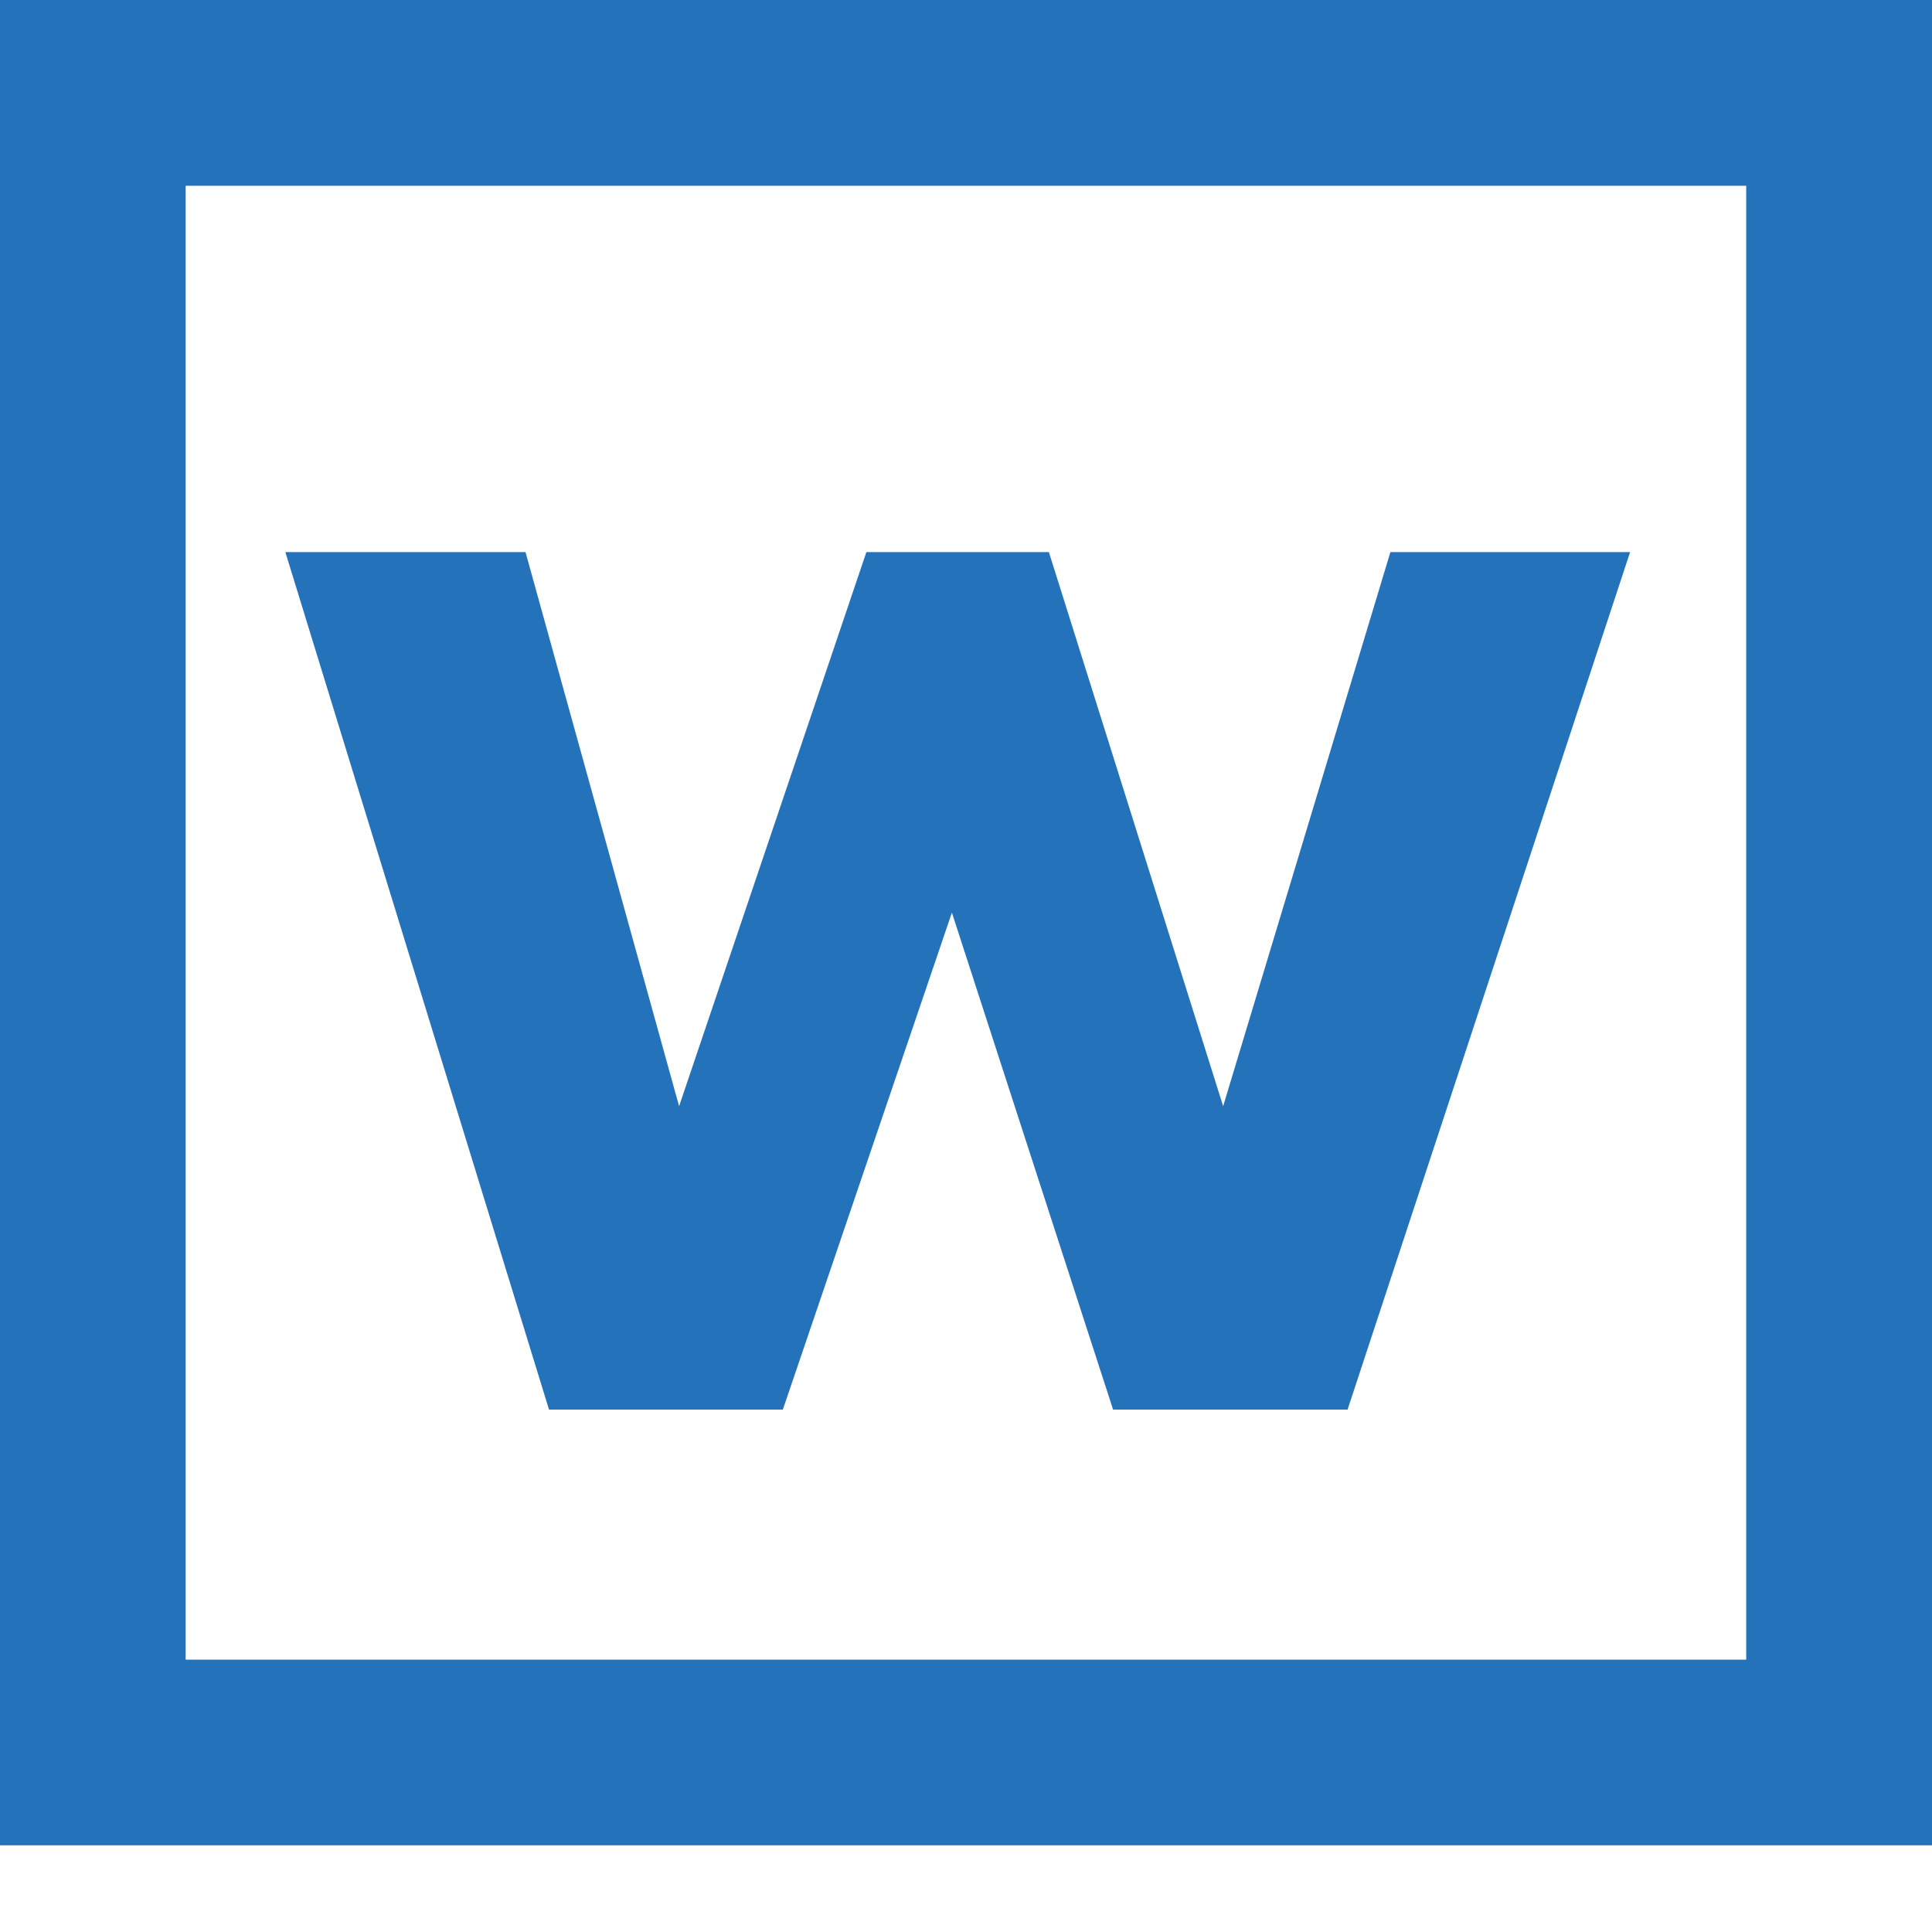
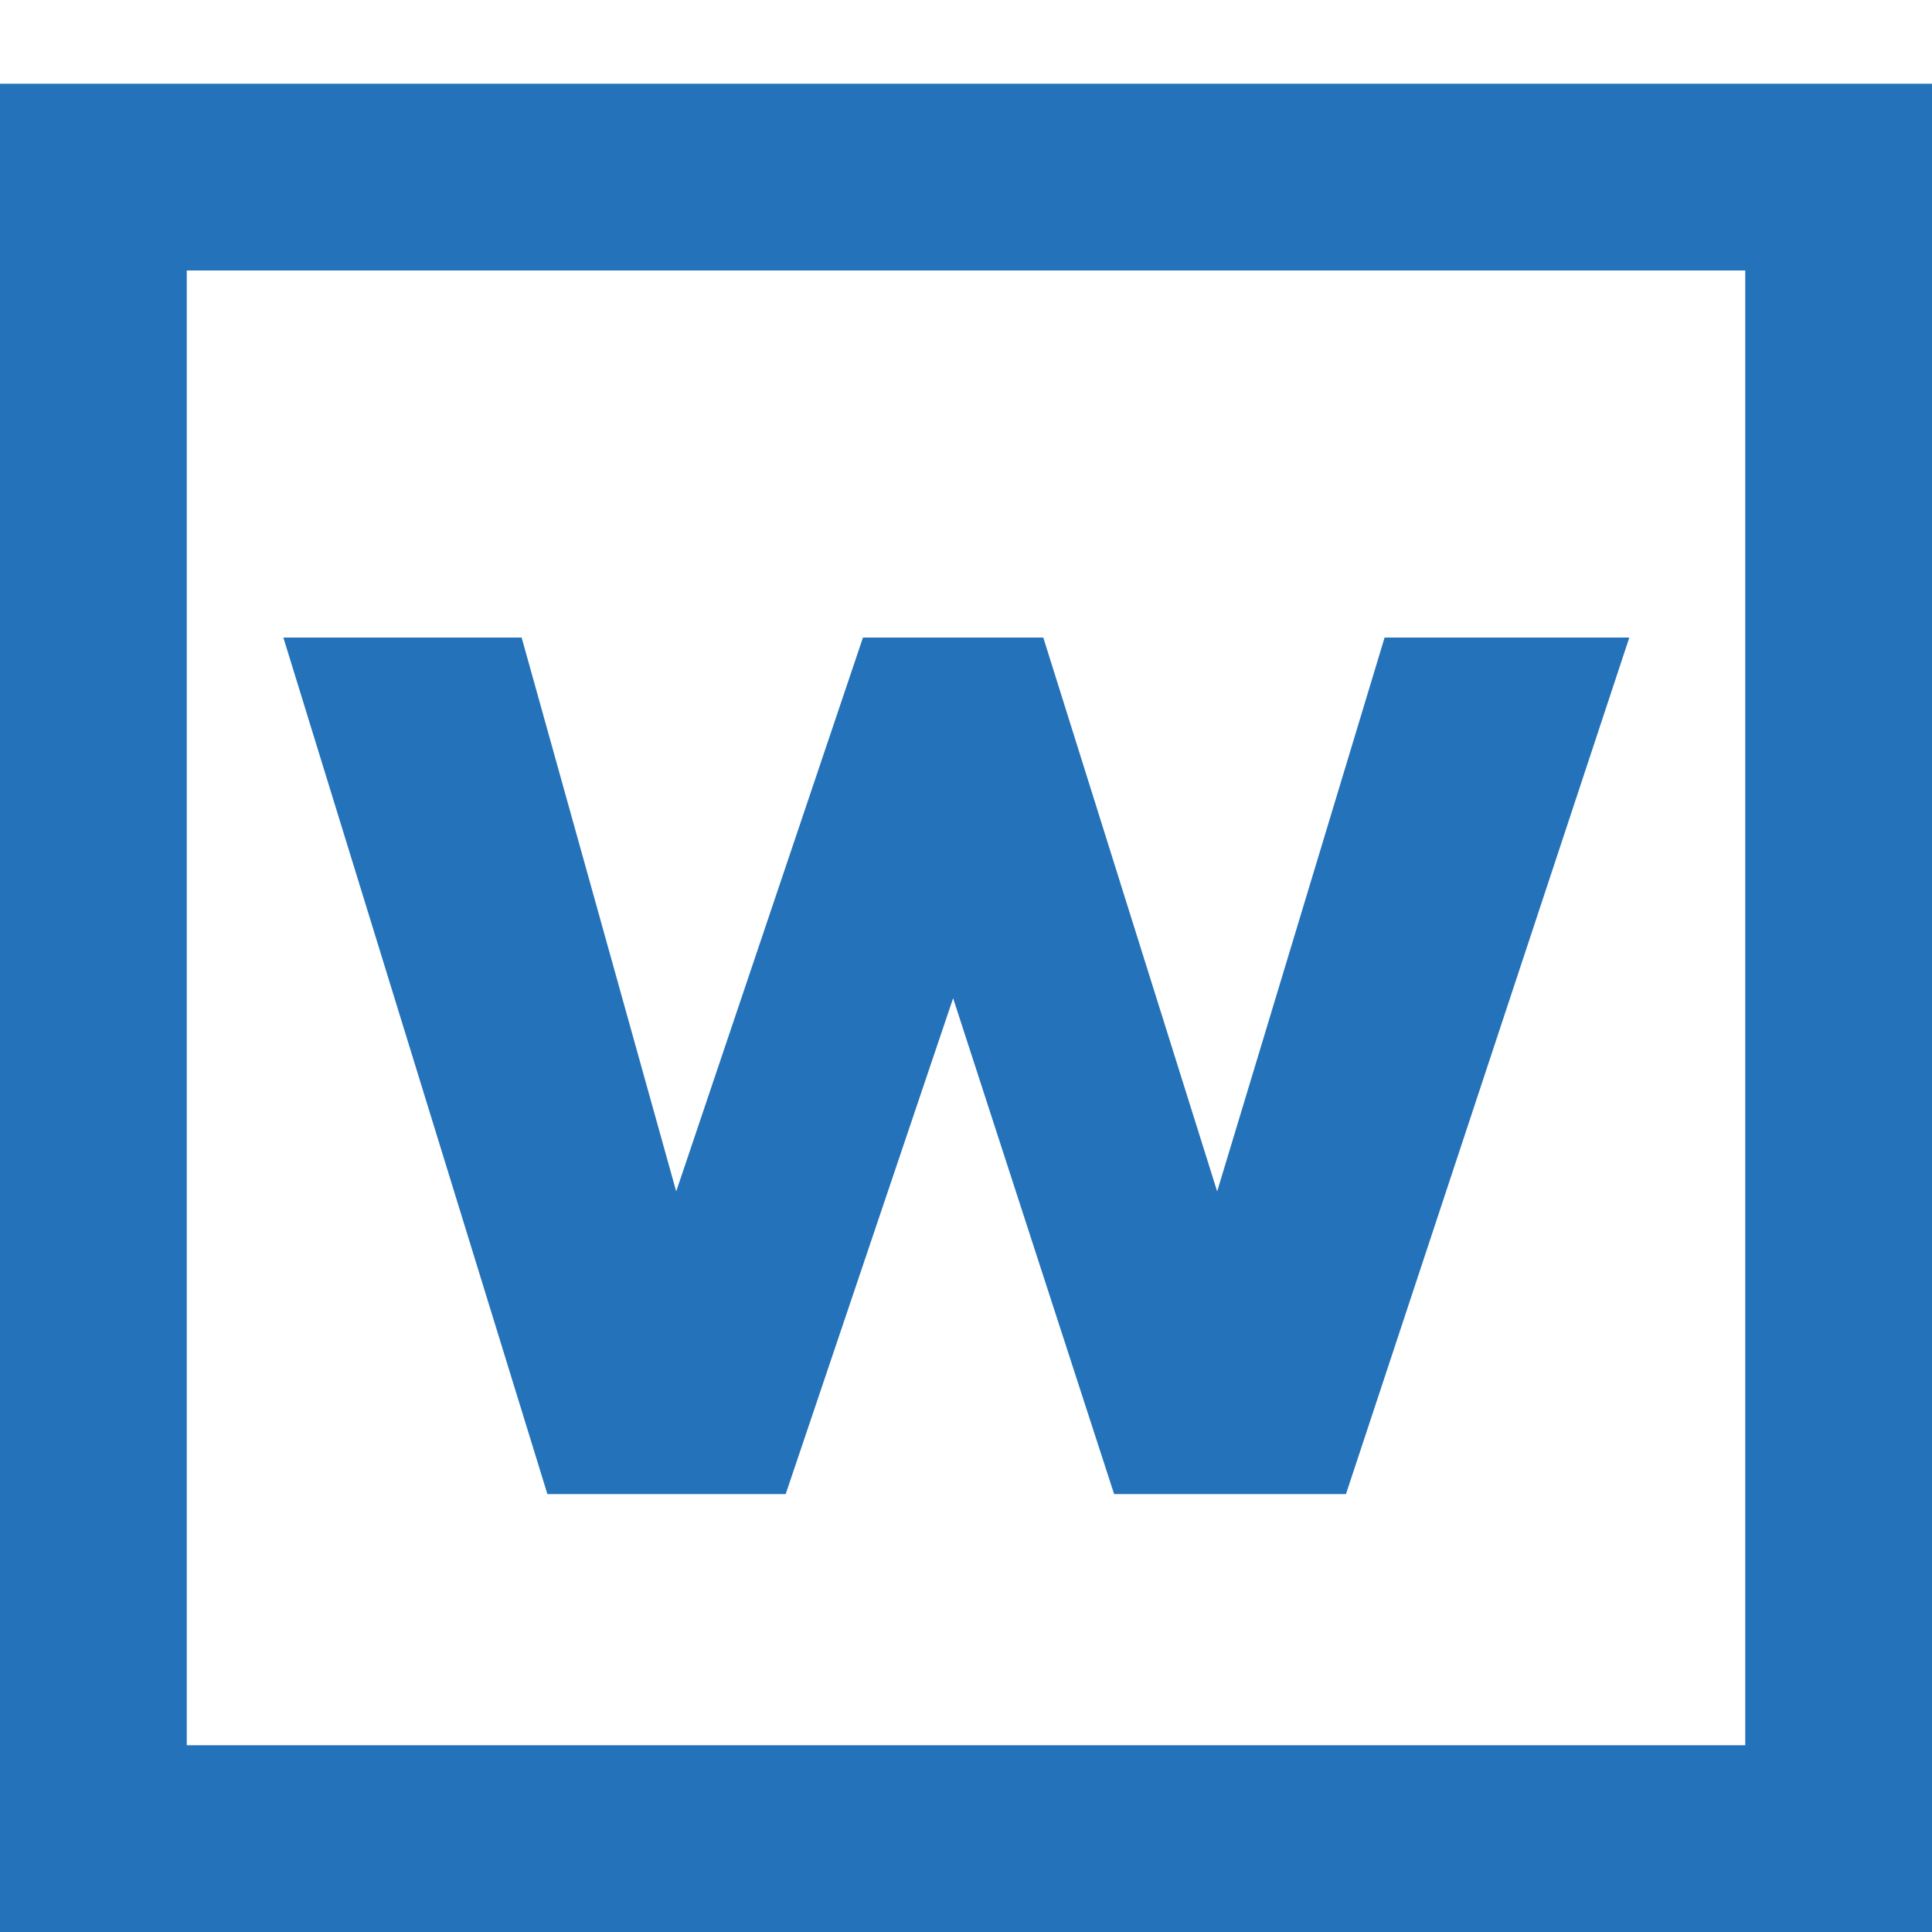
- <svg xmlns="http://www.w3.org/2000/svg" enable-background="new 0 0 30 30" height="30px" id="Layer_1" version="1.1" viewBox="0 0 30 30" width="30px" xml:space="preserve">
-   <path clip-rule="evenodd" d="M25.312,8.573l-4.387,13.315h-3.641l-2.503-7.717l-2.625,7.717  H8.525L4.431,8.573H8.16l2.385,8.604l2.908-8.604h2.834l2.706,8.604l2.597-8.604H25.312 M30,28.654H0V0h30V28.654z M2.883,25.771  h24.232V2.885H2.883" fill="#2372BA" fill-rule="evenodd" />
+ <svg xmlns="http://www.w3.org/2000/svg" version="1.1" id="Layer_1" x="0px" y="0px" viewBox="0 0 30 30" enable-background="new 0 0 30 30" xml:space="preserve">
+   <path fill="#2372BA" d="M25.3,9.9l-4.4,13.3h-3.6l-2.5-7.7l-2.6,7.7H8.5L4.4,9.9h3.7l2.4,8.6l2.9-8.6h2.8l2.7,8.6l2.6-8.6H25.3   M30,30H0V1.3h30V30z M2.9,27.1h24.2V4.2H2.9" />
</svg>
